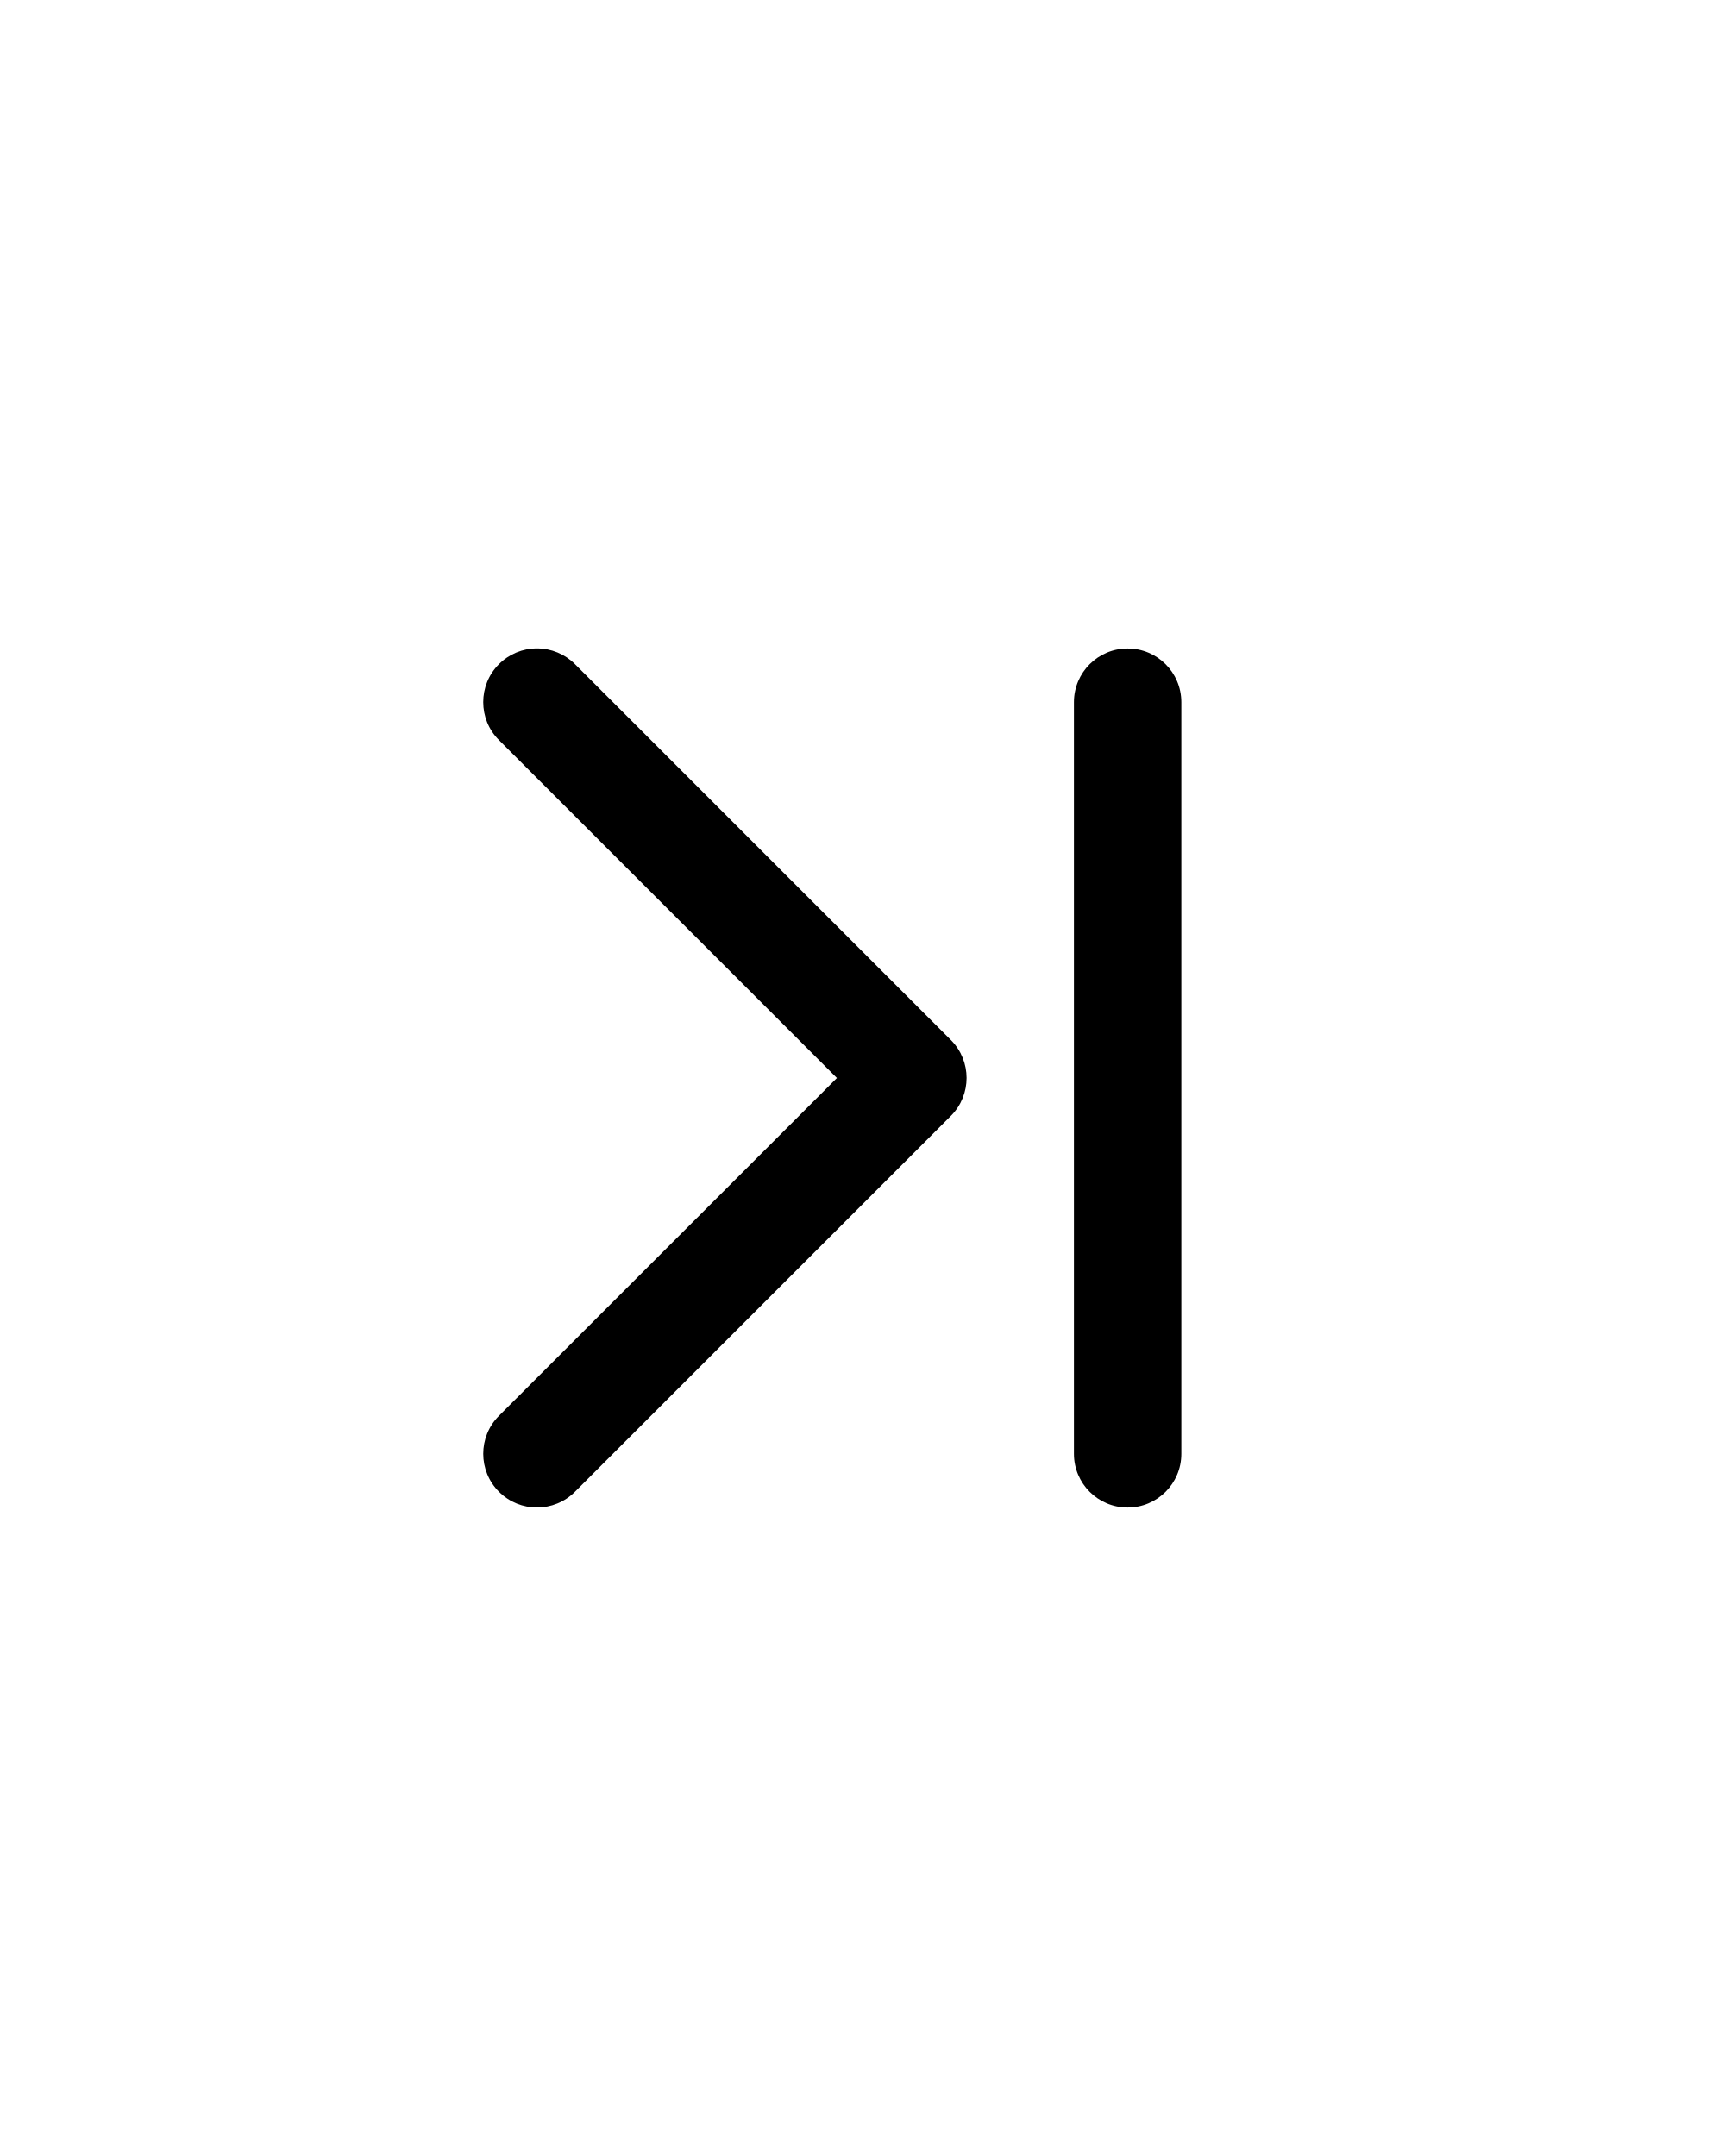
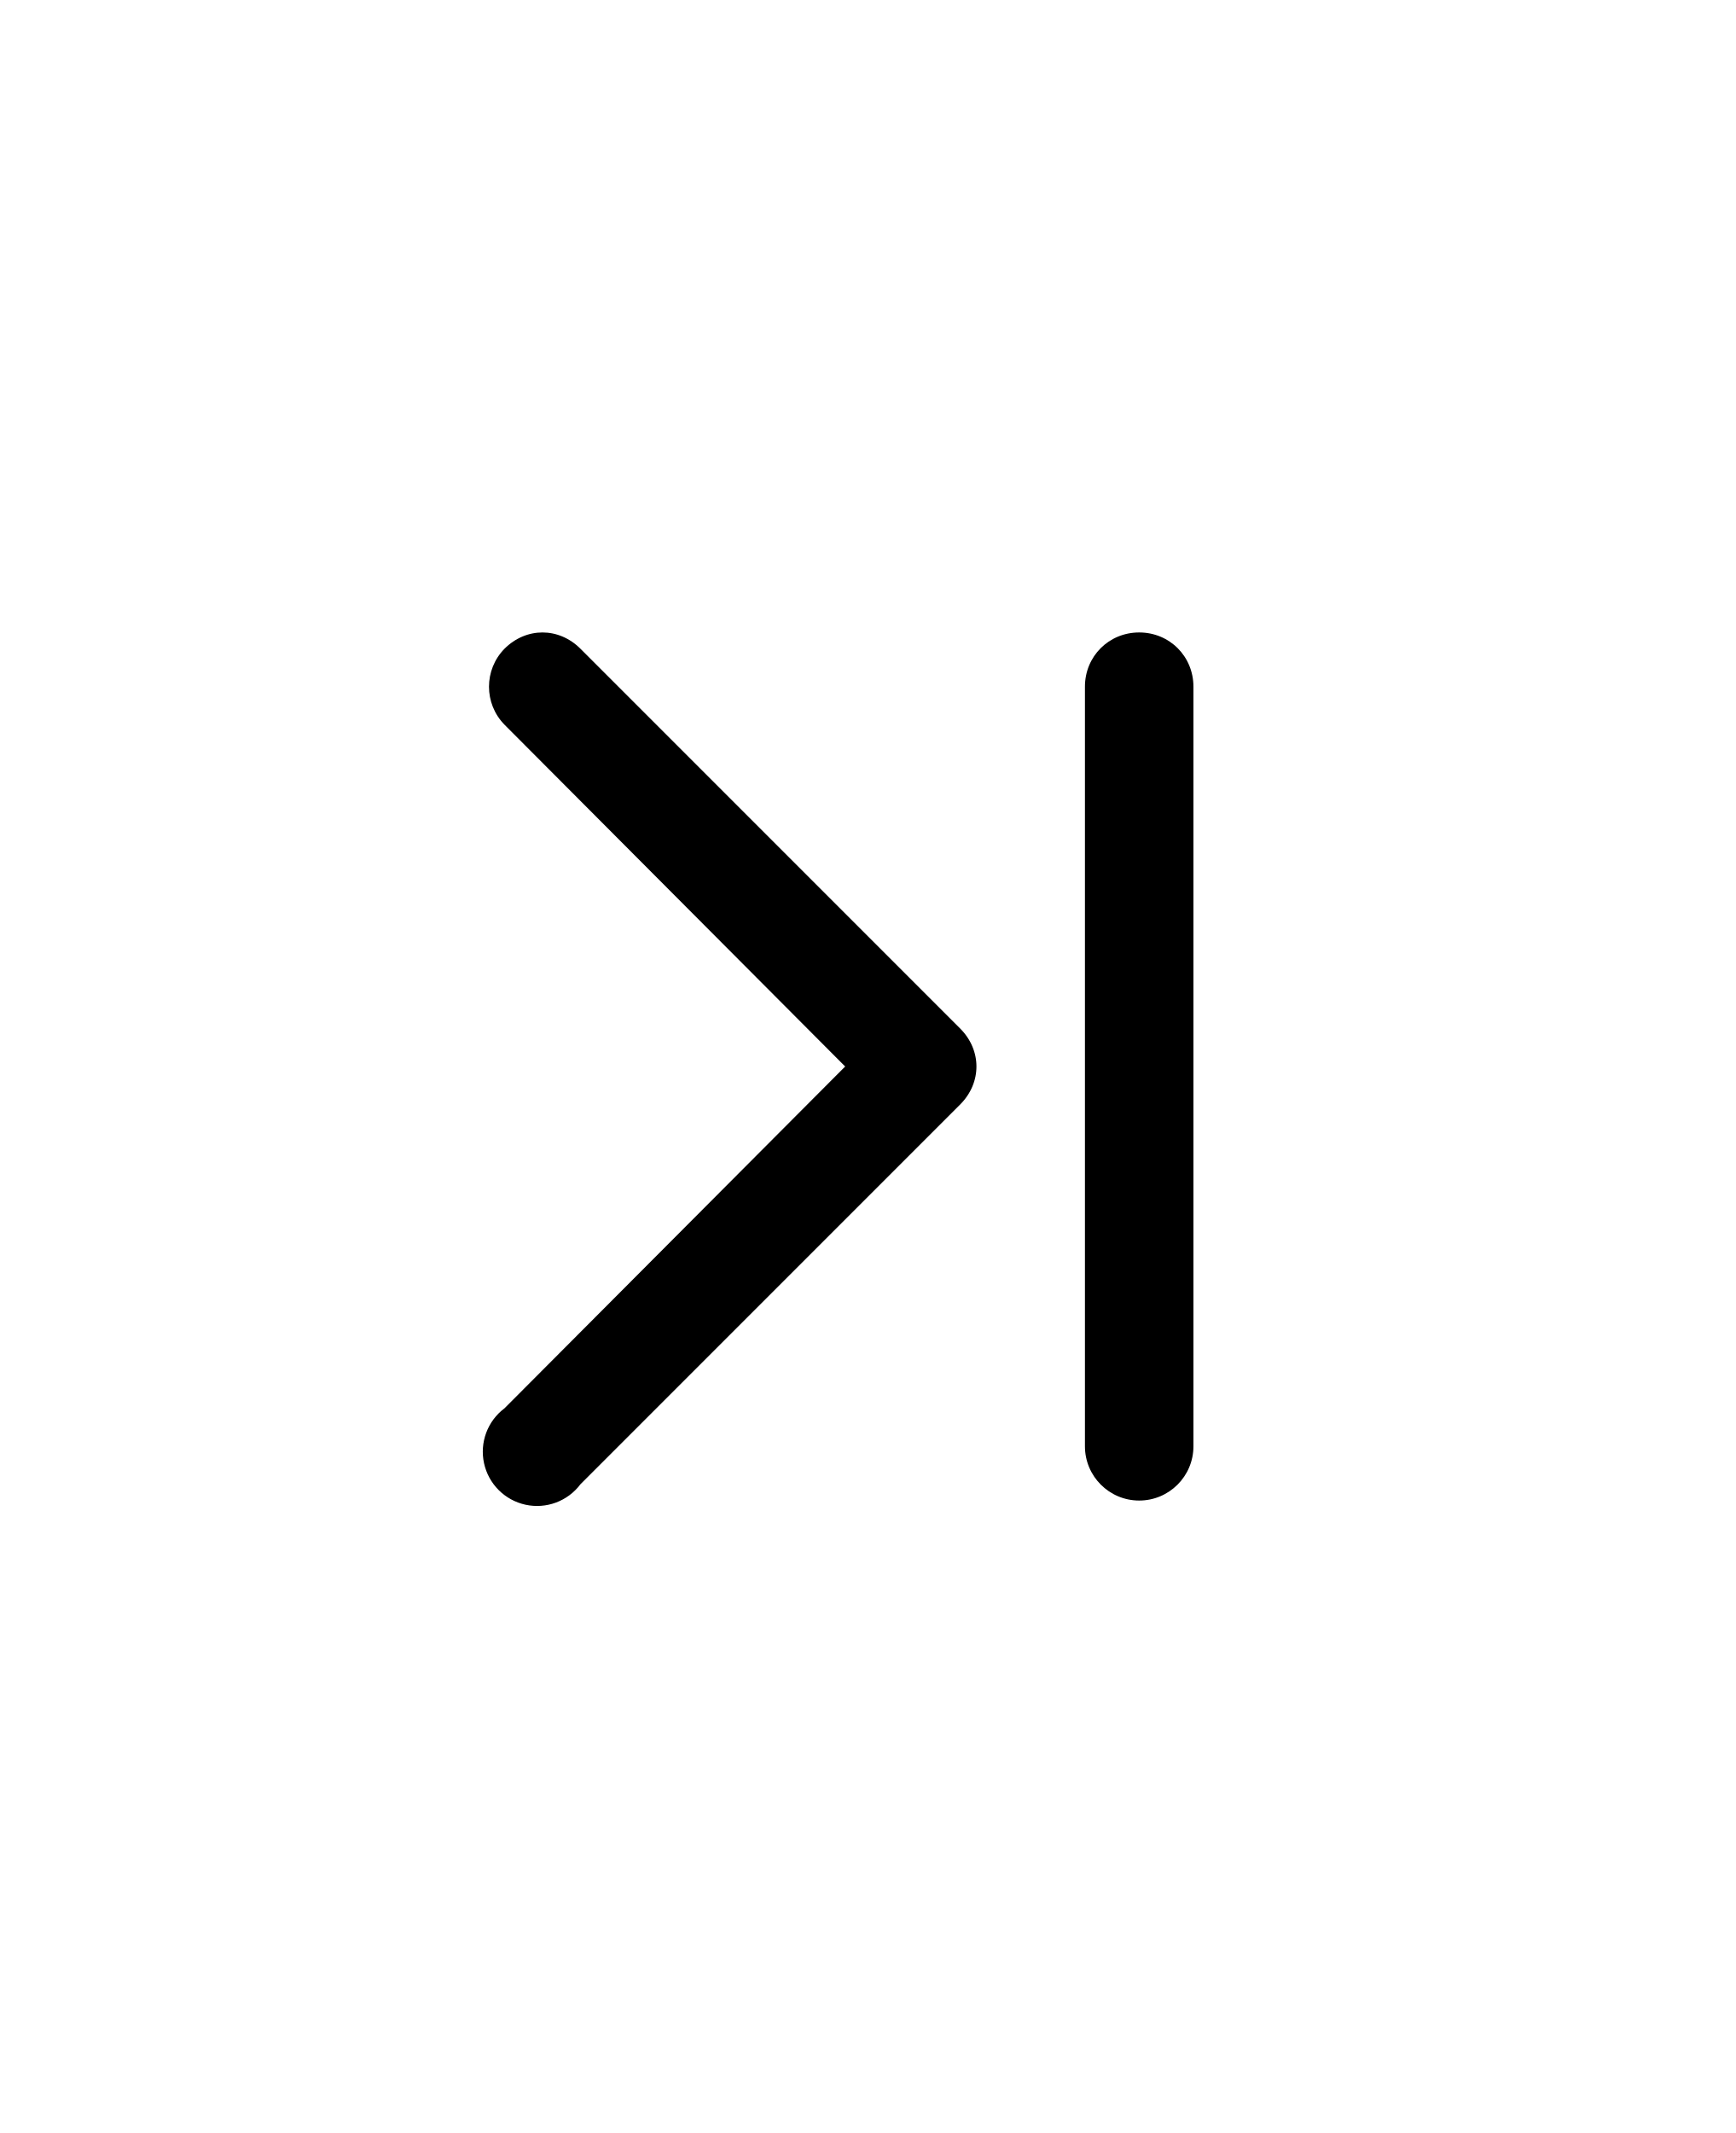
<svg xmlns="http://www.w3.org/2000/svg">
  <symbol id="icon" fill="none" viewBox="0 0 16 16">
-     <path fill="currentColor" d="M4.646 4.146a.5.5 0 0 1 .708 0l3.5 3.5a.5.5 0 0 1 0 .707l-3.5 3.5a.5.5 0 1 1-.708-.707L7.793 8 4.646 4.853a.5.5 0 0 1 0-.707M10.5 4a.5.5 0 0 1 .5.5v7a.5.5 0 1 1-1 0v-7a.5.5 0 0 1 .5-.5" />
+     <path fill="currentColor" d="M4.65 4.15c.2-.2.5-.2.7 0l3.5 3.5c.2.2.2.5 0 .7l-3.5 3.5a.5.5 0 1 1-.7-.7L7.79 8 4.65 4.85a.5.5 0 0 1 0-.7M10.5 4c.28 0 .5.22.5.5v7a.5.5 0 1 1-1 0v-7c0-.28.22-.5.5-.5" />
  </symbol>
  <symbol id="icon-large" fill="none" viewBox="0 0 24 24">
-     <path fill="currentColor" d="M5.646 3.646a.5.5 0 0 1 .707 0l8 8a.5.5 0 0 1 0 .707l-8 8a.5.5 0 0 1-.707-.707L13.293 12 5.646 4.353a.5.5 0 0 1 0-.707M16.5 3.5a.5.5 0 0 1 .5.5v16a.5.5 0 0 1-1 0V4a.5.5 0 0 1 .5-.5" />
+     <path fill="currentColor" d="M5.65 3.65c.2-.2.5-.2.7 0l8 8c.2.2.2.5 0 .7l-8 8a.5.5 0 0 1-.7-.7L13.29 12 5.65 4.35a.5.5 0 0 1 0-.7M16.5 3.5c.28 0 .5.22.5.5v16a.5.5 0 0 1-1 0V4c0-.28.22-.5.5-.5" />
  </symbol>
  <use href="#icon" />
</svg>
